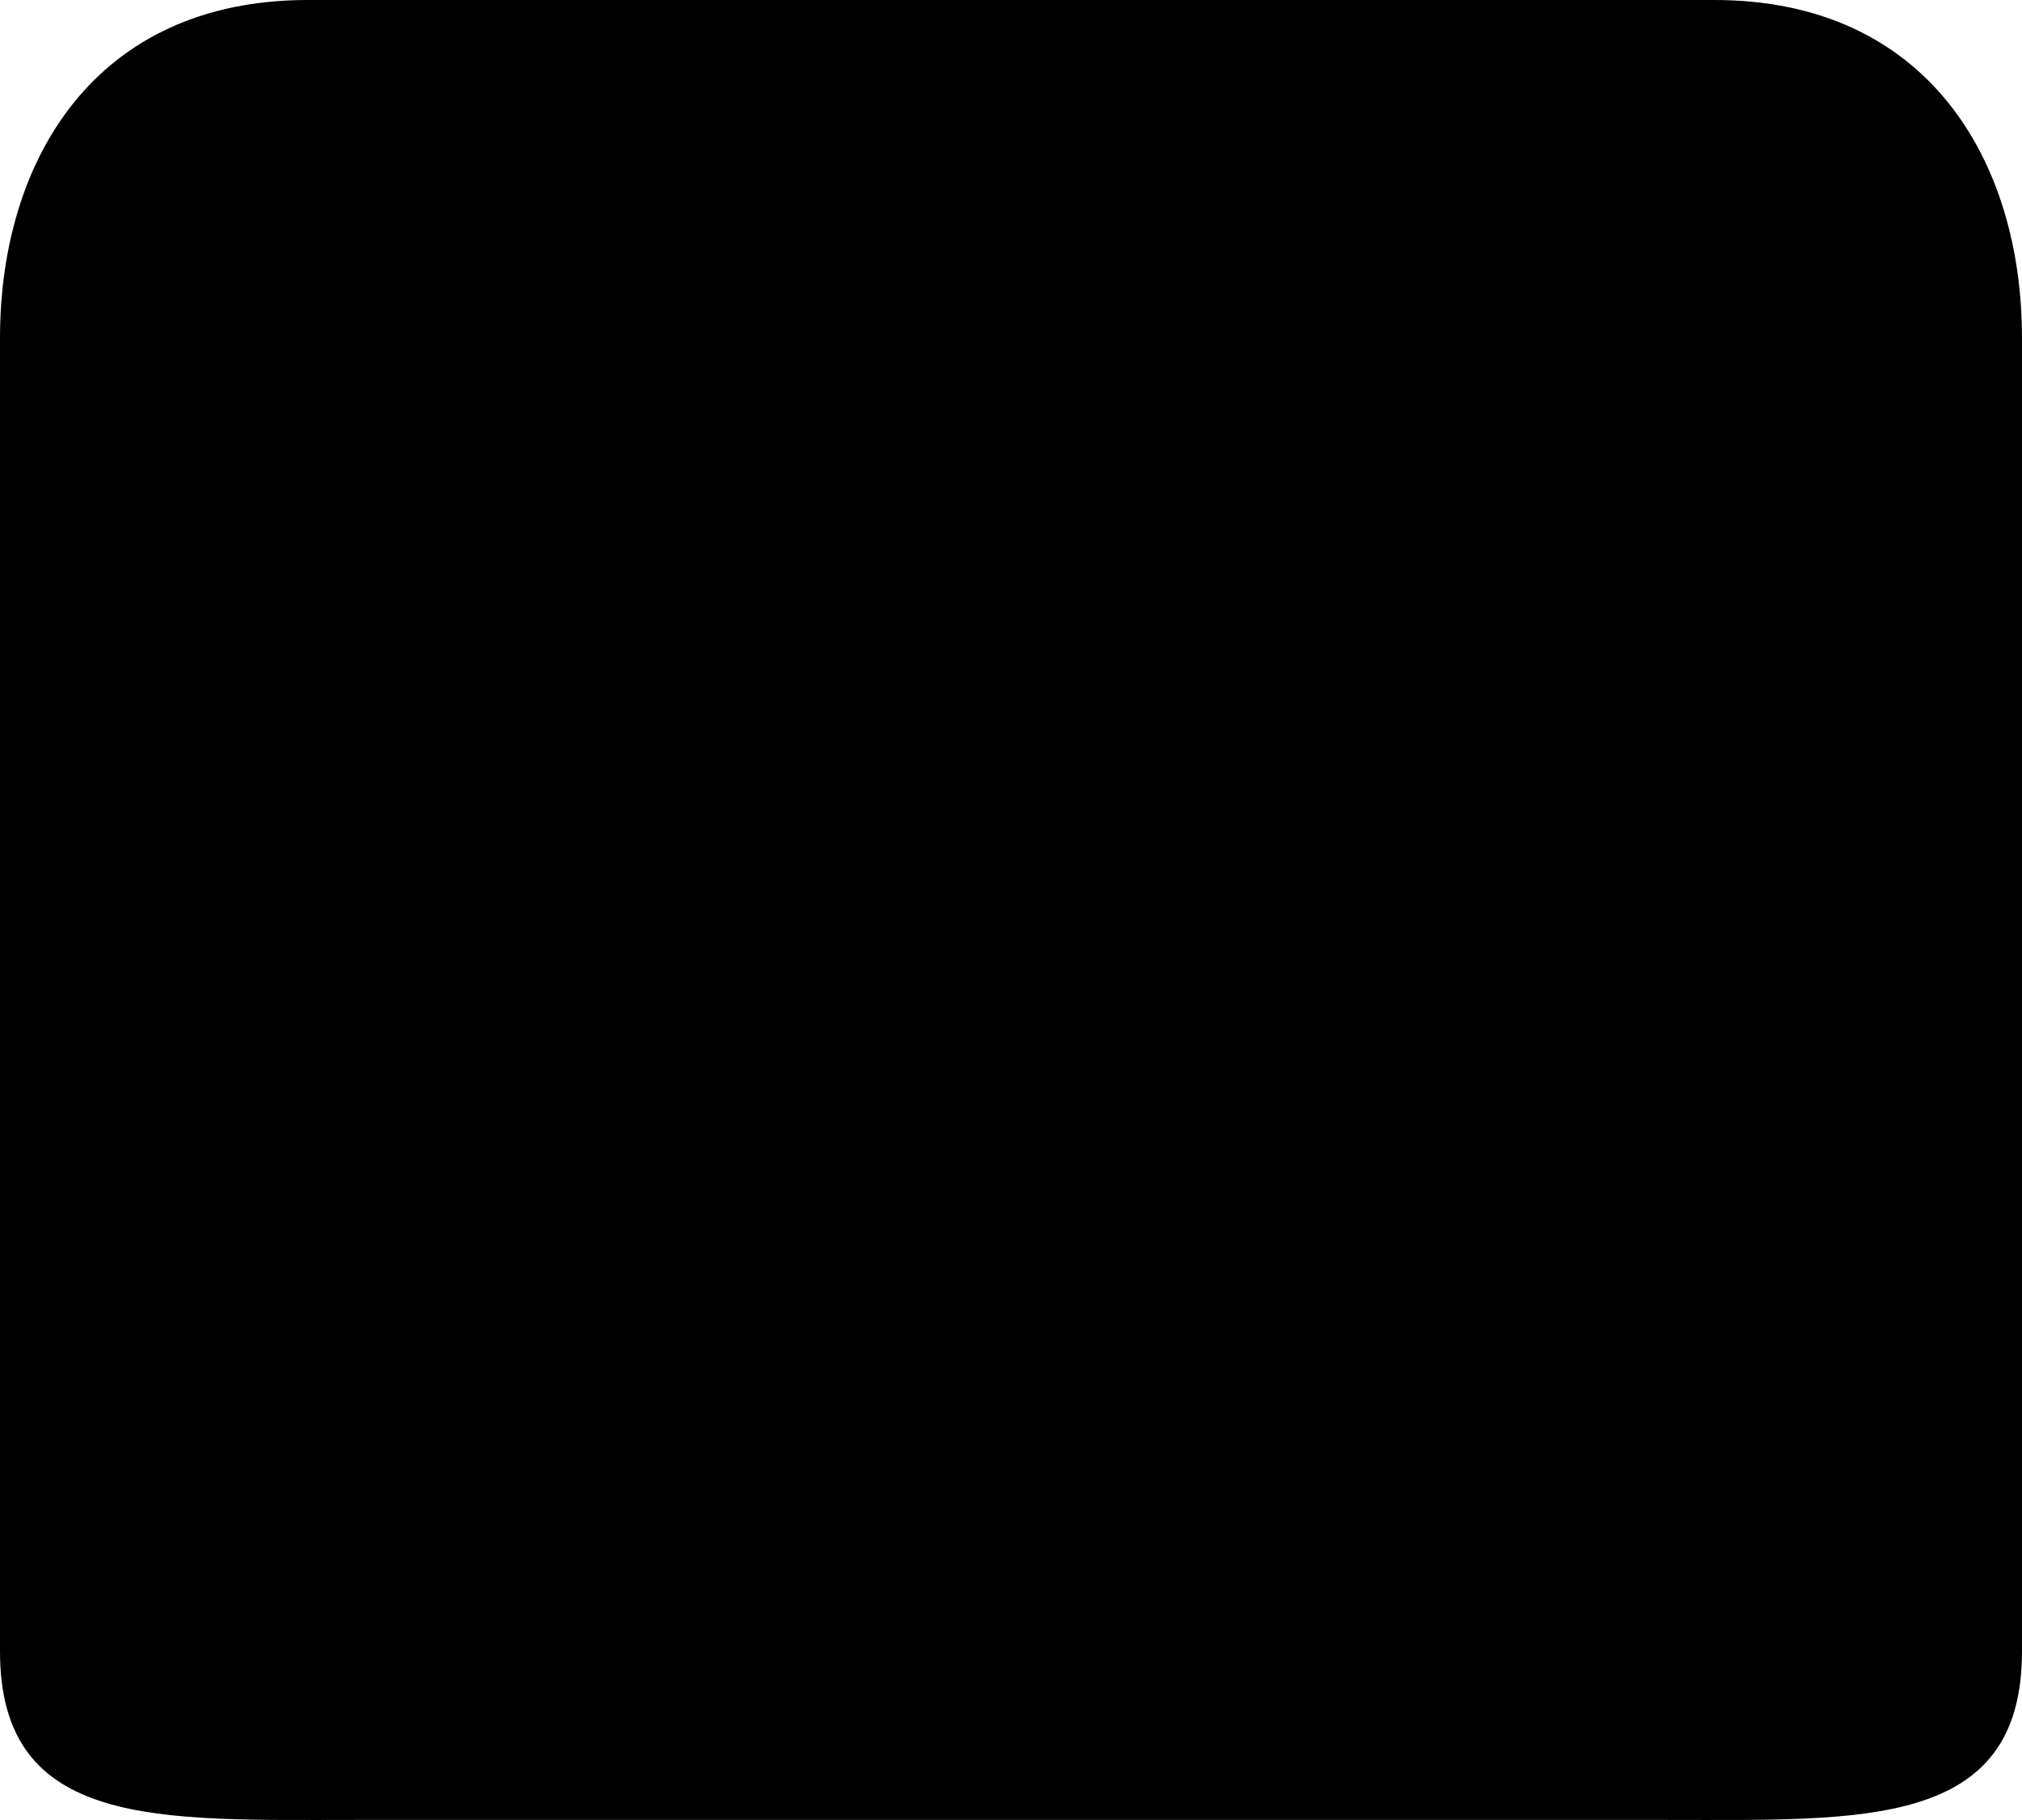
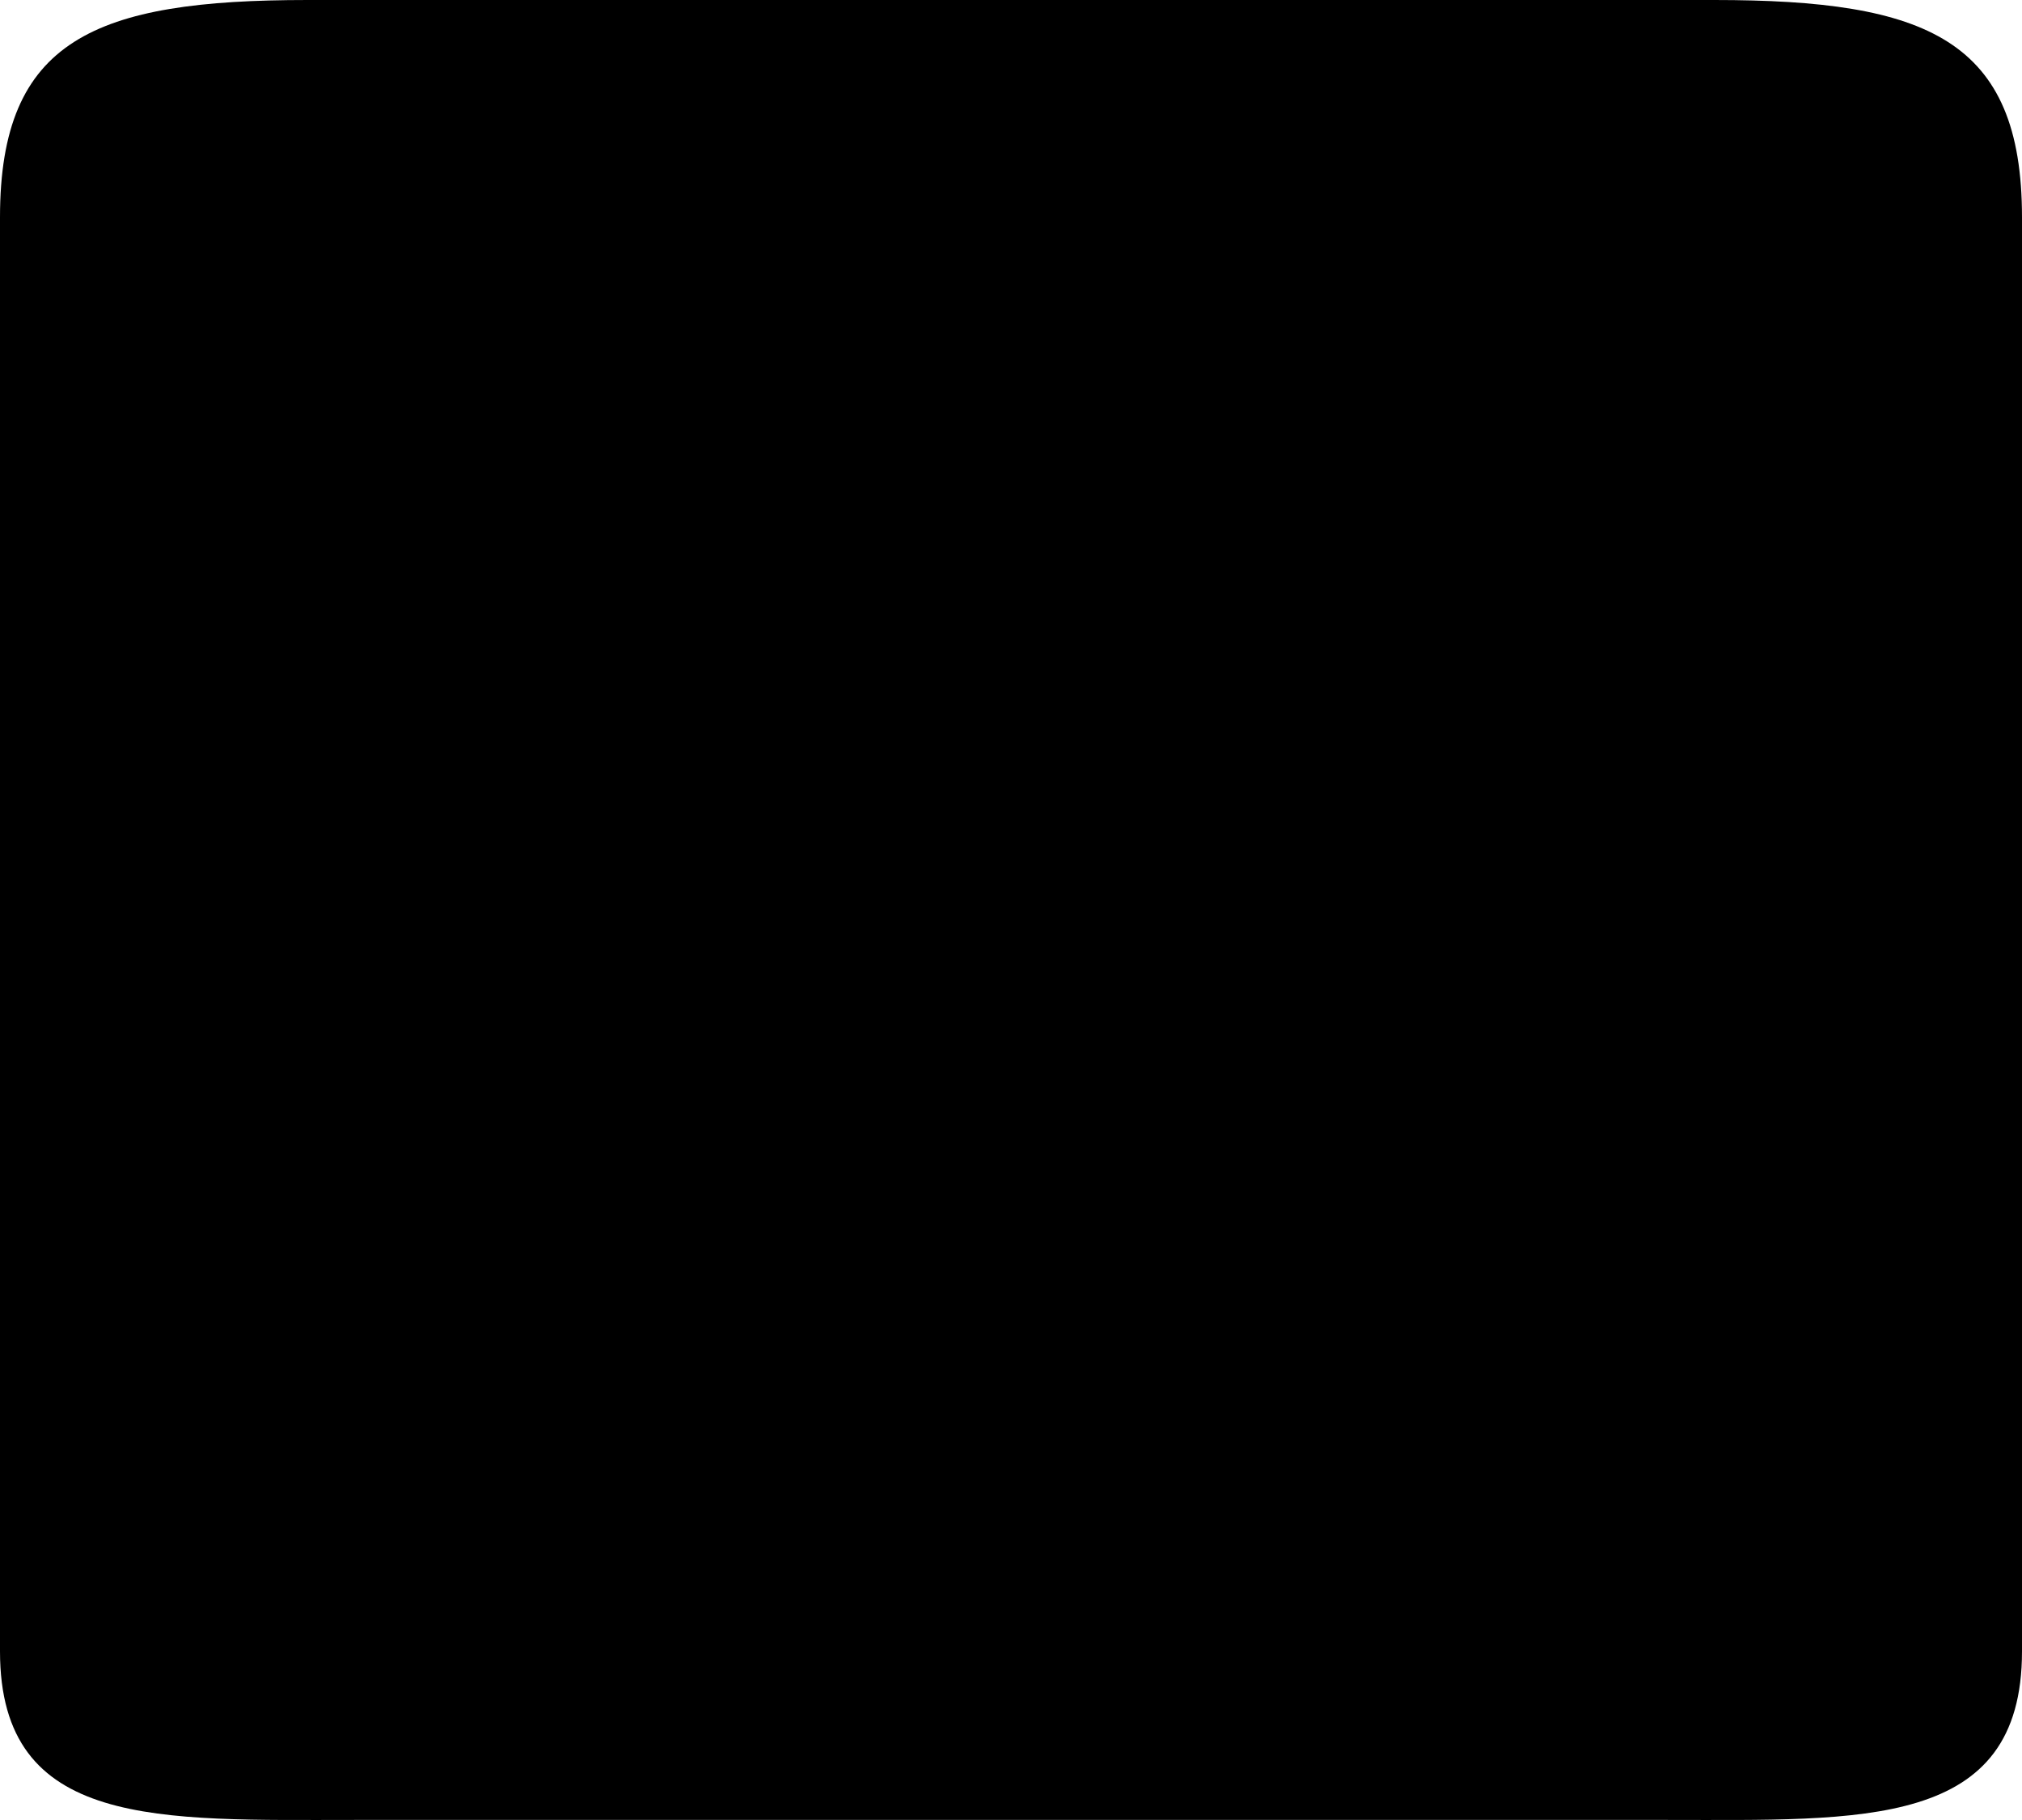
<svg xmlns="http://www.w3.org/2000/svg" width="300mm" height="270mm" viewBox="0 0 300 270" version="1.1" id="svg8">
  <defs id="defs2" />
  <g id="layer1" transform="translate(-4.586791,-22.10889)">
-     <path id="rect833" style="fill:#000000;fill-opacity:1;stroke-width:0.665;stroke-linejoin:round" d="M 50.229,22.109 H 258.944 c 31.545,0 45.643,23.754 45.643,50.155 V 267.091 c 0,26.401 -23.617,25.005 -52.952,25.005 H 57.539 c -29.335,0 -52.952,1.396 -52.952,-25.005 V 72.264 c 0,-26.401 14.098,-50.155 45.643,-50.155 z" />
+     <path id="rect833" style="fill:#000000;fill-opacity:1;stroke-width:0.665;stroke-linejoin:round" d="M 50.229,22.109 H 258.944 c 31.545,0 45.643,5.841 45.643,32.241 V 267.091 c 0,26.401 -23.617,25.005 -52.952,25.005 H 57.539 c -29.335,0 -52.952,1.396 -52.952,-25.005 V 54.35 c 0,-26.401 14.098,-32.241 45.643,-32.241 z" />
  </g>
</svg>
